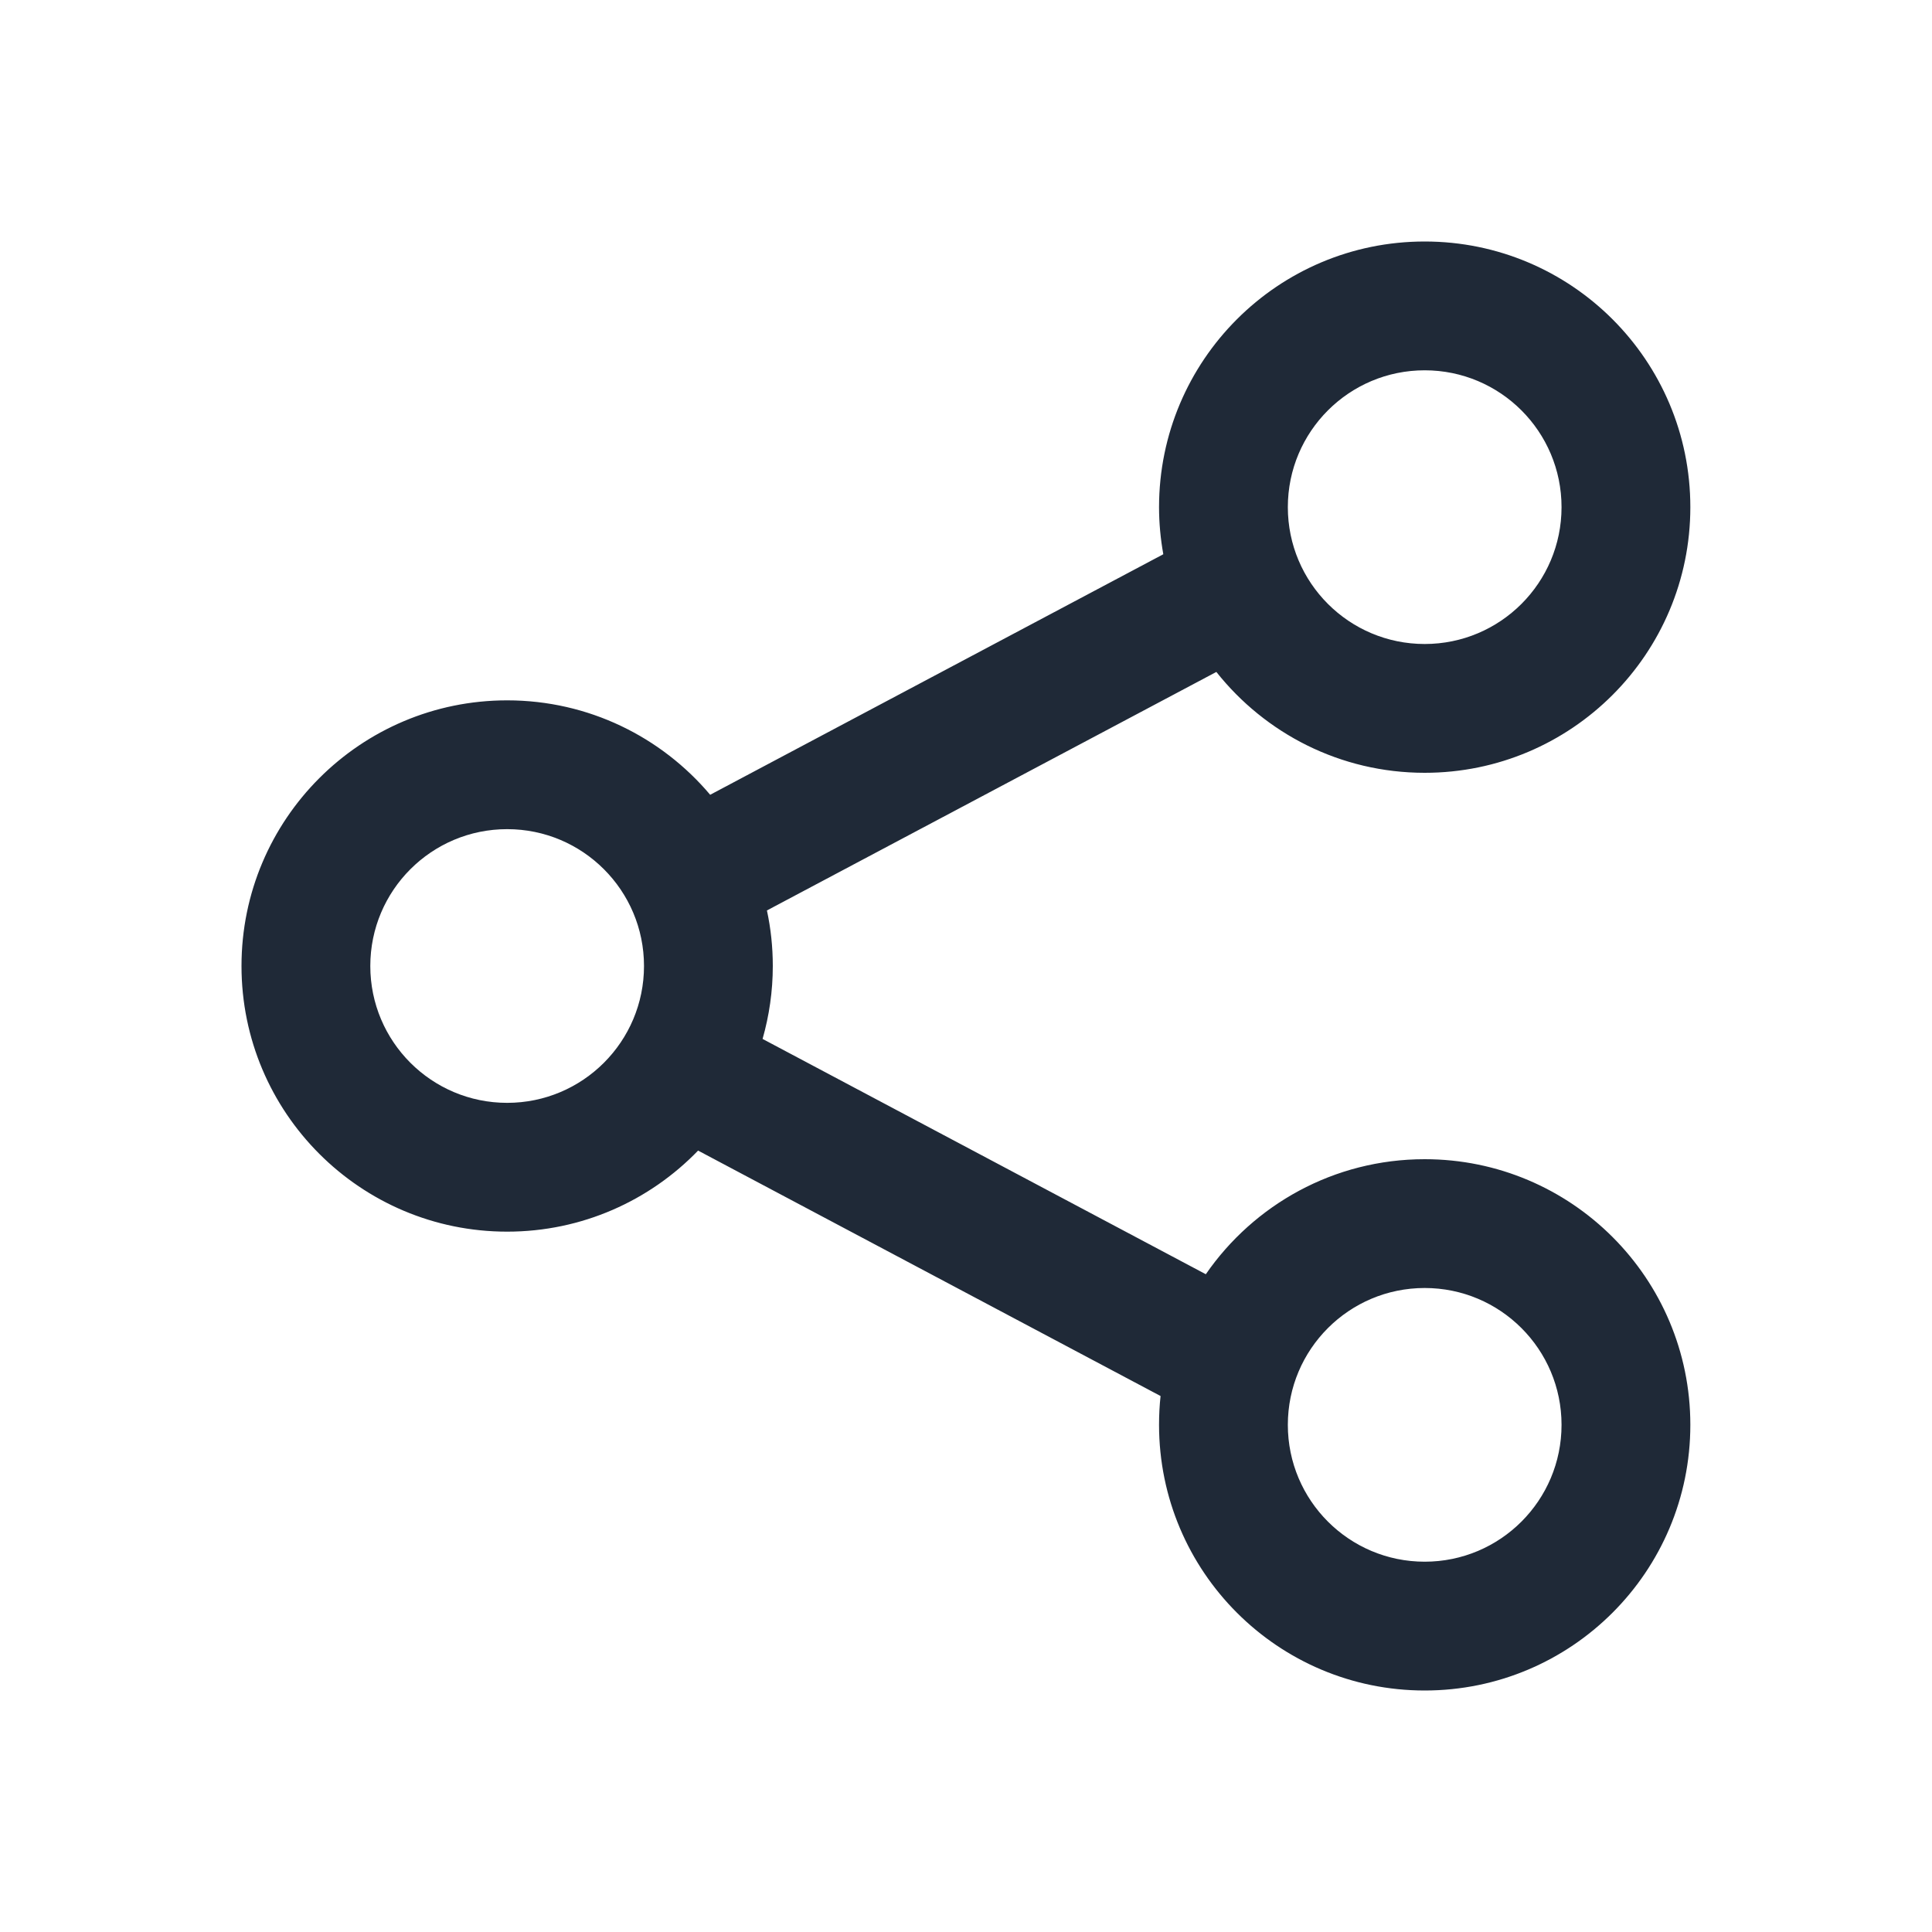
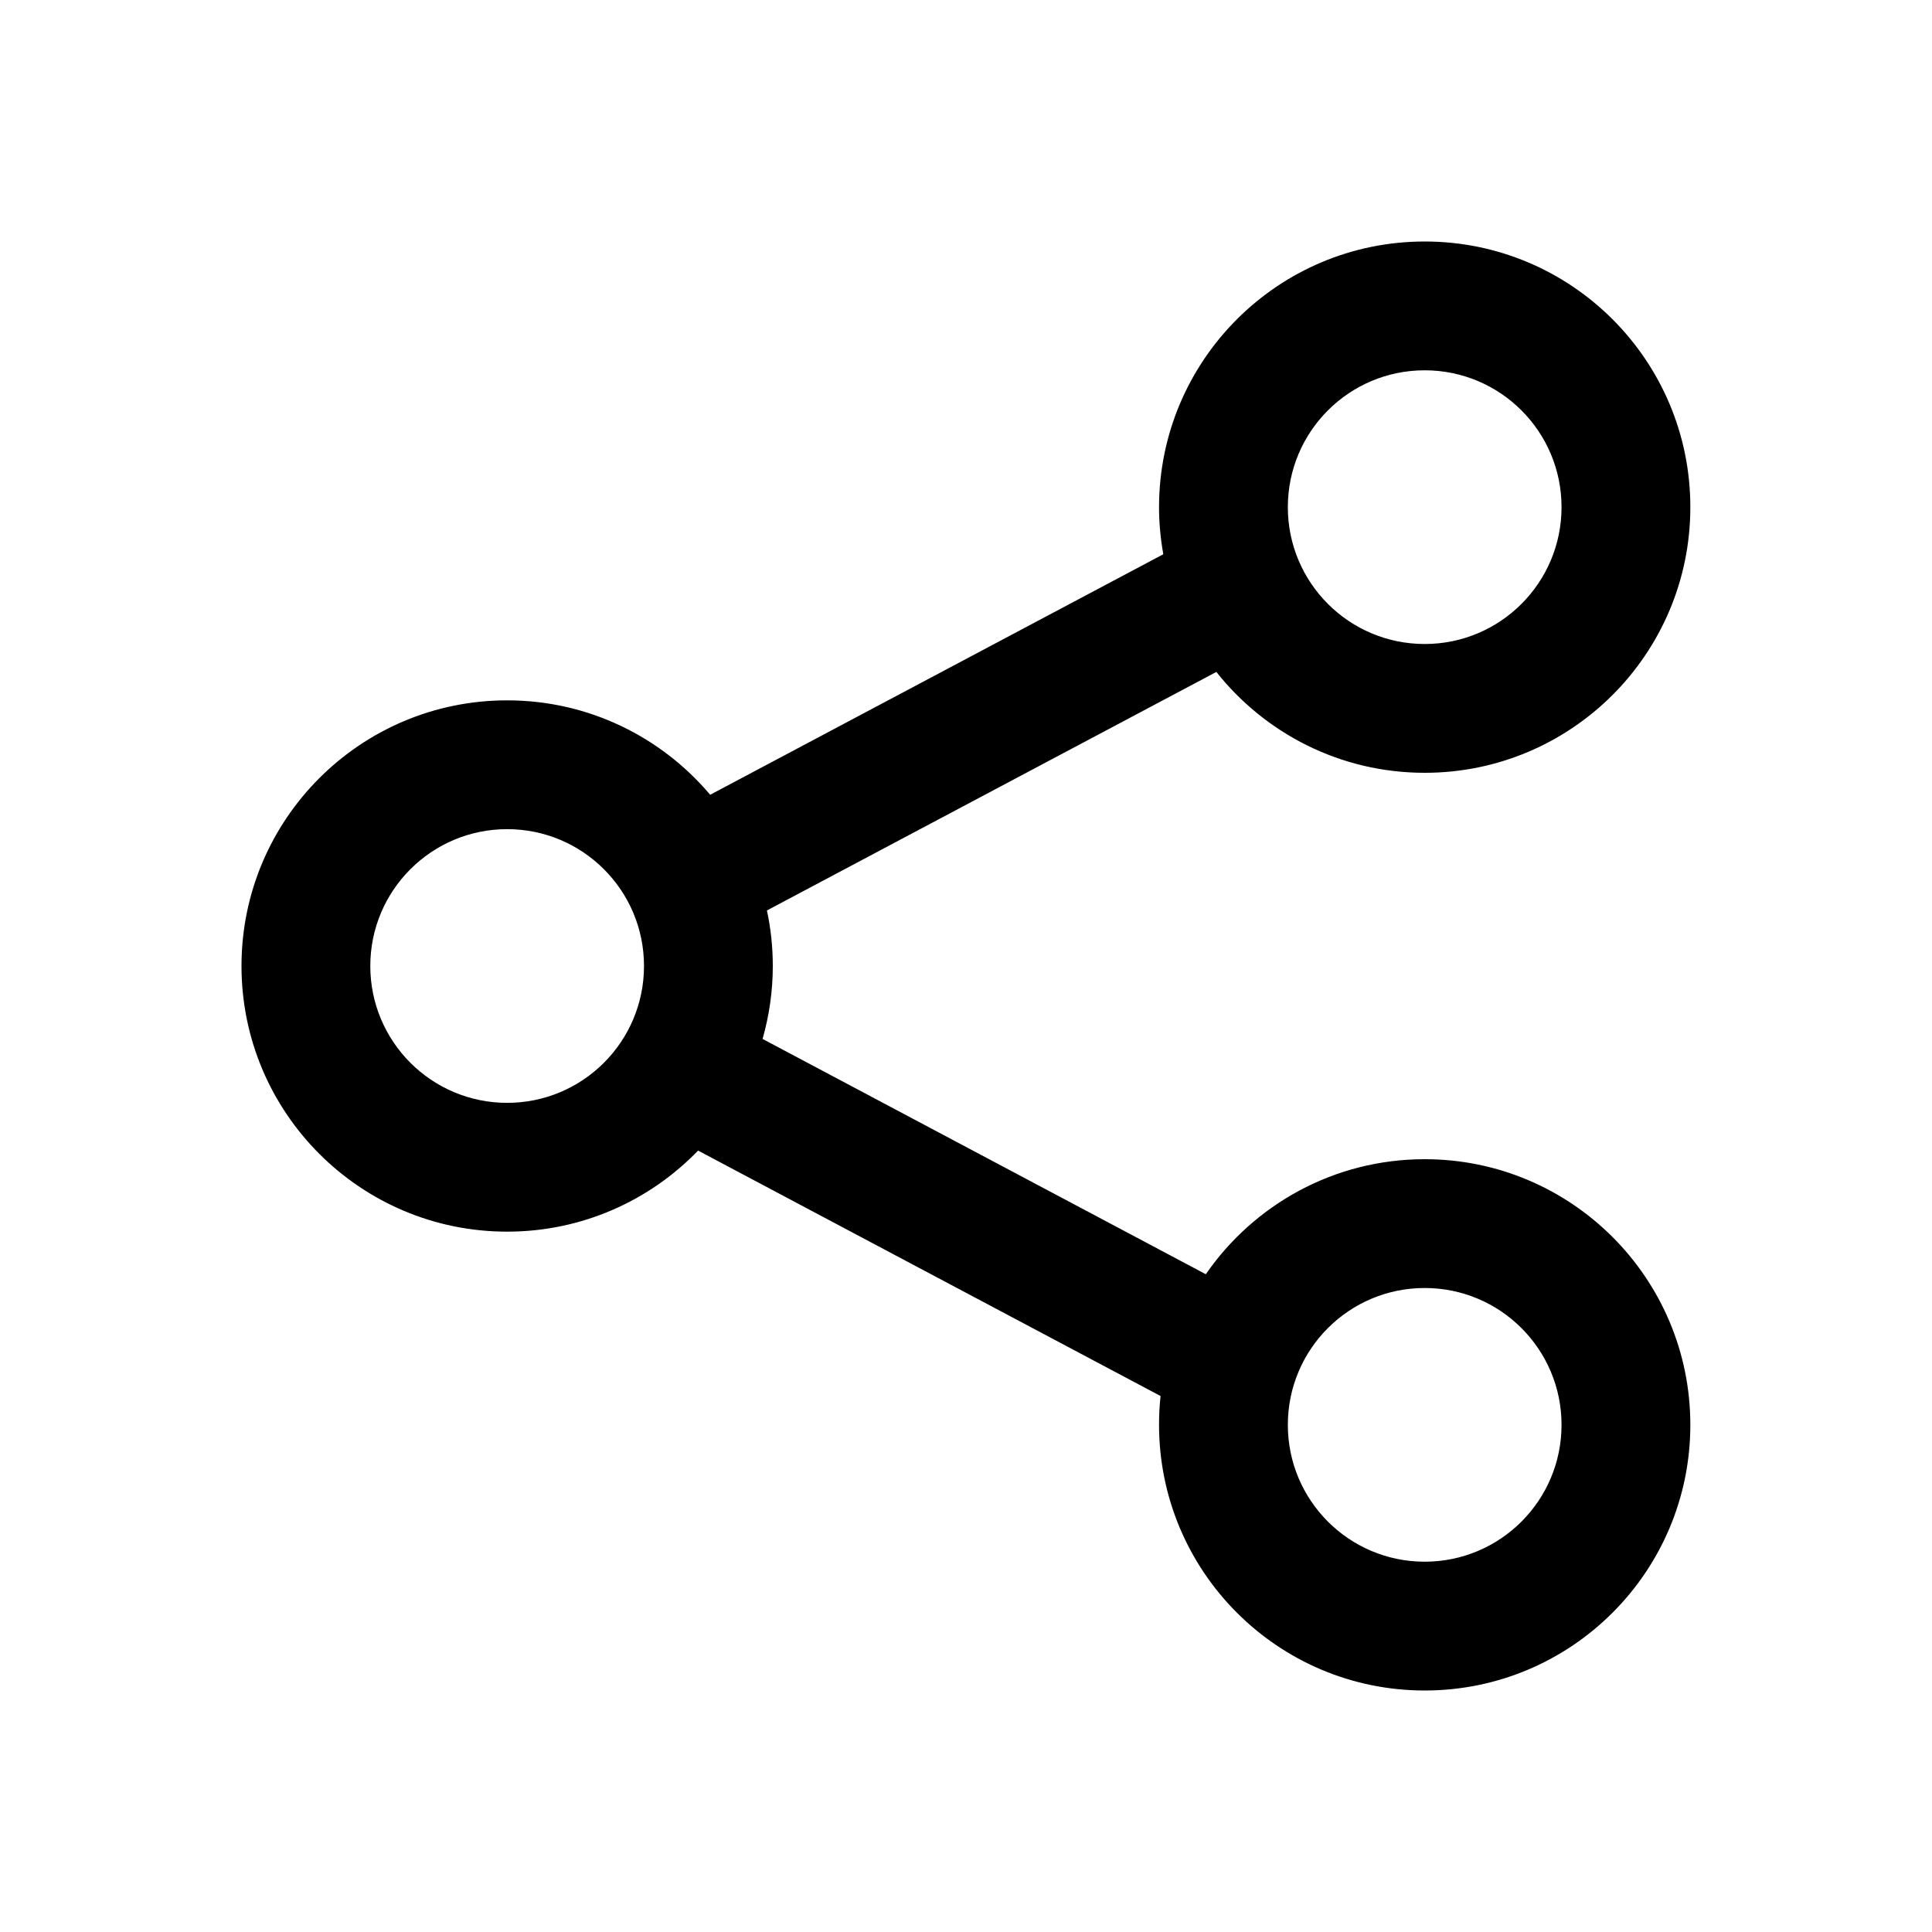
<svg xmlns="http://www.w3.org/2000/svg" width="24" height="24" viewBox="0 0 24 24" fill="none">
-   <path d="M17.698 3C19.521 3 20.998 4.477 20.998 6.3C20.998 8.122 19.521 9.6 17.698 9.6C16.649 9.6 15.715 9.11 15.11 8.347L9.527 11.31C9.575 11.532 9.6 11.763 9.6 12C9.6 12.314 9.555 12.618 9.473 12.906L14.979 15.829C15.575 14.966 16.57 14.4 17.698 14.4C19.521 14.4 20.998 15.878 20.998 17.7C20.998 19.523 19.521 21 17.698 21C15.876 21 14.399 19.523 14.398 17.7C14.398 17.579 14.404 17.459 14.417 17.342L8.672 14.293C8.072 14.914 7.231 15.3 6.3 15.3C4.477 15.3 3 13.822 3 12C3 10.178 4.477 8.7 6.3 8.7C7.312 8.7 8.217 9.156 8.822 9.873L14.451 6.885C14.417 6.695 14.398 6.499 14.398 6.3C14.399 4.477 15.876 3 17.698 3ZM17.698 16C16.759 16 15.998 16.761 15.998 17.7C15.998 18.639 16.759 19.4 17.698 19.4C18.637 19.4 19.398 18.639 19.398 17.7C19.398 16.761 18.637 16 17.698 16ZM6.3 10.3C5.361 10.3 4.6 11.061 4.6 12C4.6 12.939 5.361 13.7 6.3 13.7C7.239 13.7 8 12.939 8 12C8 11.061 7.239 10.3 6.3 10.3ZM17.698 4.6C16.759 4.6 15.998 5.361 15.998 6.3C15.998 7.239 16.759 8 17.698 8C18.637 8 19.398 7.239 19.398 6.3C19.398 5.361 18.637 4.6 17.698 4.6Z" fill="#1F2937" />
+   <path d="M17.698 3C19.521 3 20.998 4.477 20.998 6.3C20.998 8.122 19.521 9.6 17.698 9.6C16.649 9.6 15.715 9.11 15.11 8.347L9.527 11.31C9.575 11.532 9.6 11.763 9.6 12C9.6 12.314 9.555 12.618 9.473 12.906L14.979 15.829C15.575 14.966 16.57 14.4 17.698 14.4C19.521 14.4 20.998 15.878 20.998 17.7C20.998 19.523 19.521 21 17.698 21C15.876 21 14.399 19.523 14.398 17.7C14.398 17.579 14.404 17.459 14.417 17.342L8.672 14.293C8.072 14.914 7.231 15.3 6.3 15.3C4.477 15.3 3 13.822 3 12C3 10.178 4.477 8.7 6.3 8.7C7.312 8.7 8.217 9.156 8.822 9.873L14.451 6.885C14.417 6.695 14.398 6.499 14.398 6.3C14.399 4.477 15.876 3 17.698 3ZM17.698 16C16.759 16 15.998 16.761 15.998 17.7C15.998 18.639 16.759 19.4 17.698 19.4C18.637 19.4 19.398 18.639 19.398 17.7C19.398 16.761 18.637 16 17.698 16ZM6.3 10.3C5.361 10.3 4.6 11.061 4.6 12C4.6 12.939 5.361 13.7 6.3 13.7C7.239 13.7 8 12.939 8 12C8 11.061 7.239 10.3 6.3 10.3ZM17.698 4.6C16.759 4.6 15.998 5.361 15.998 6.3C15.998 7.239 16.759 8 17.698 8C18.637 8 19.398 7.239 19.398 6.3C19.398 5.361 18.637 4.6 17.698 4.6Z" fill="currentColor" />
</svg>
